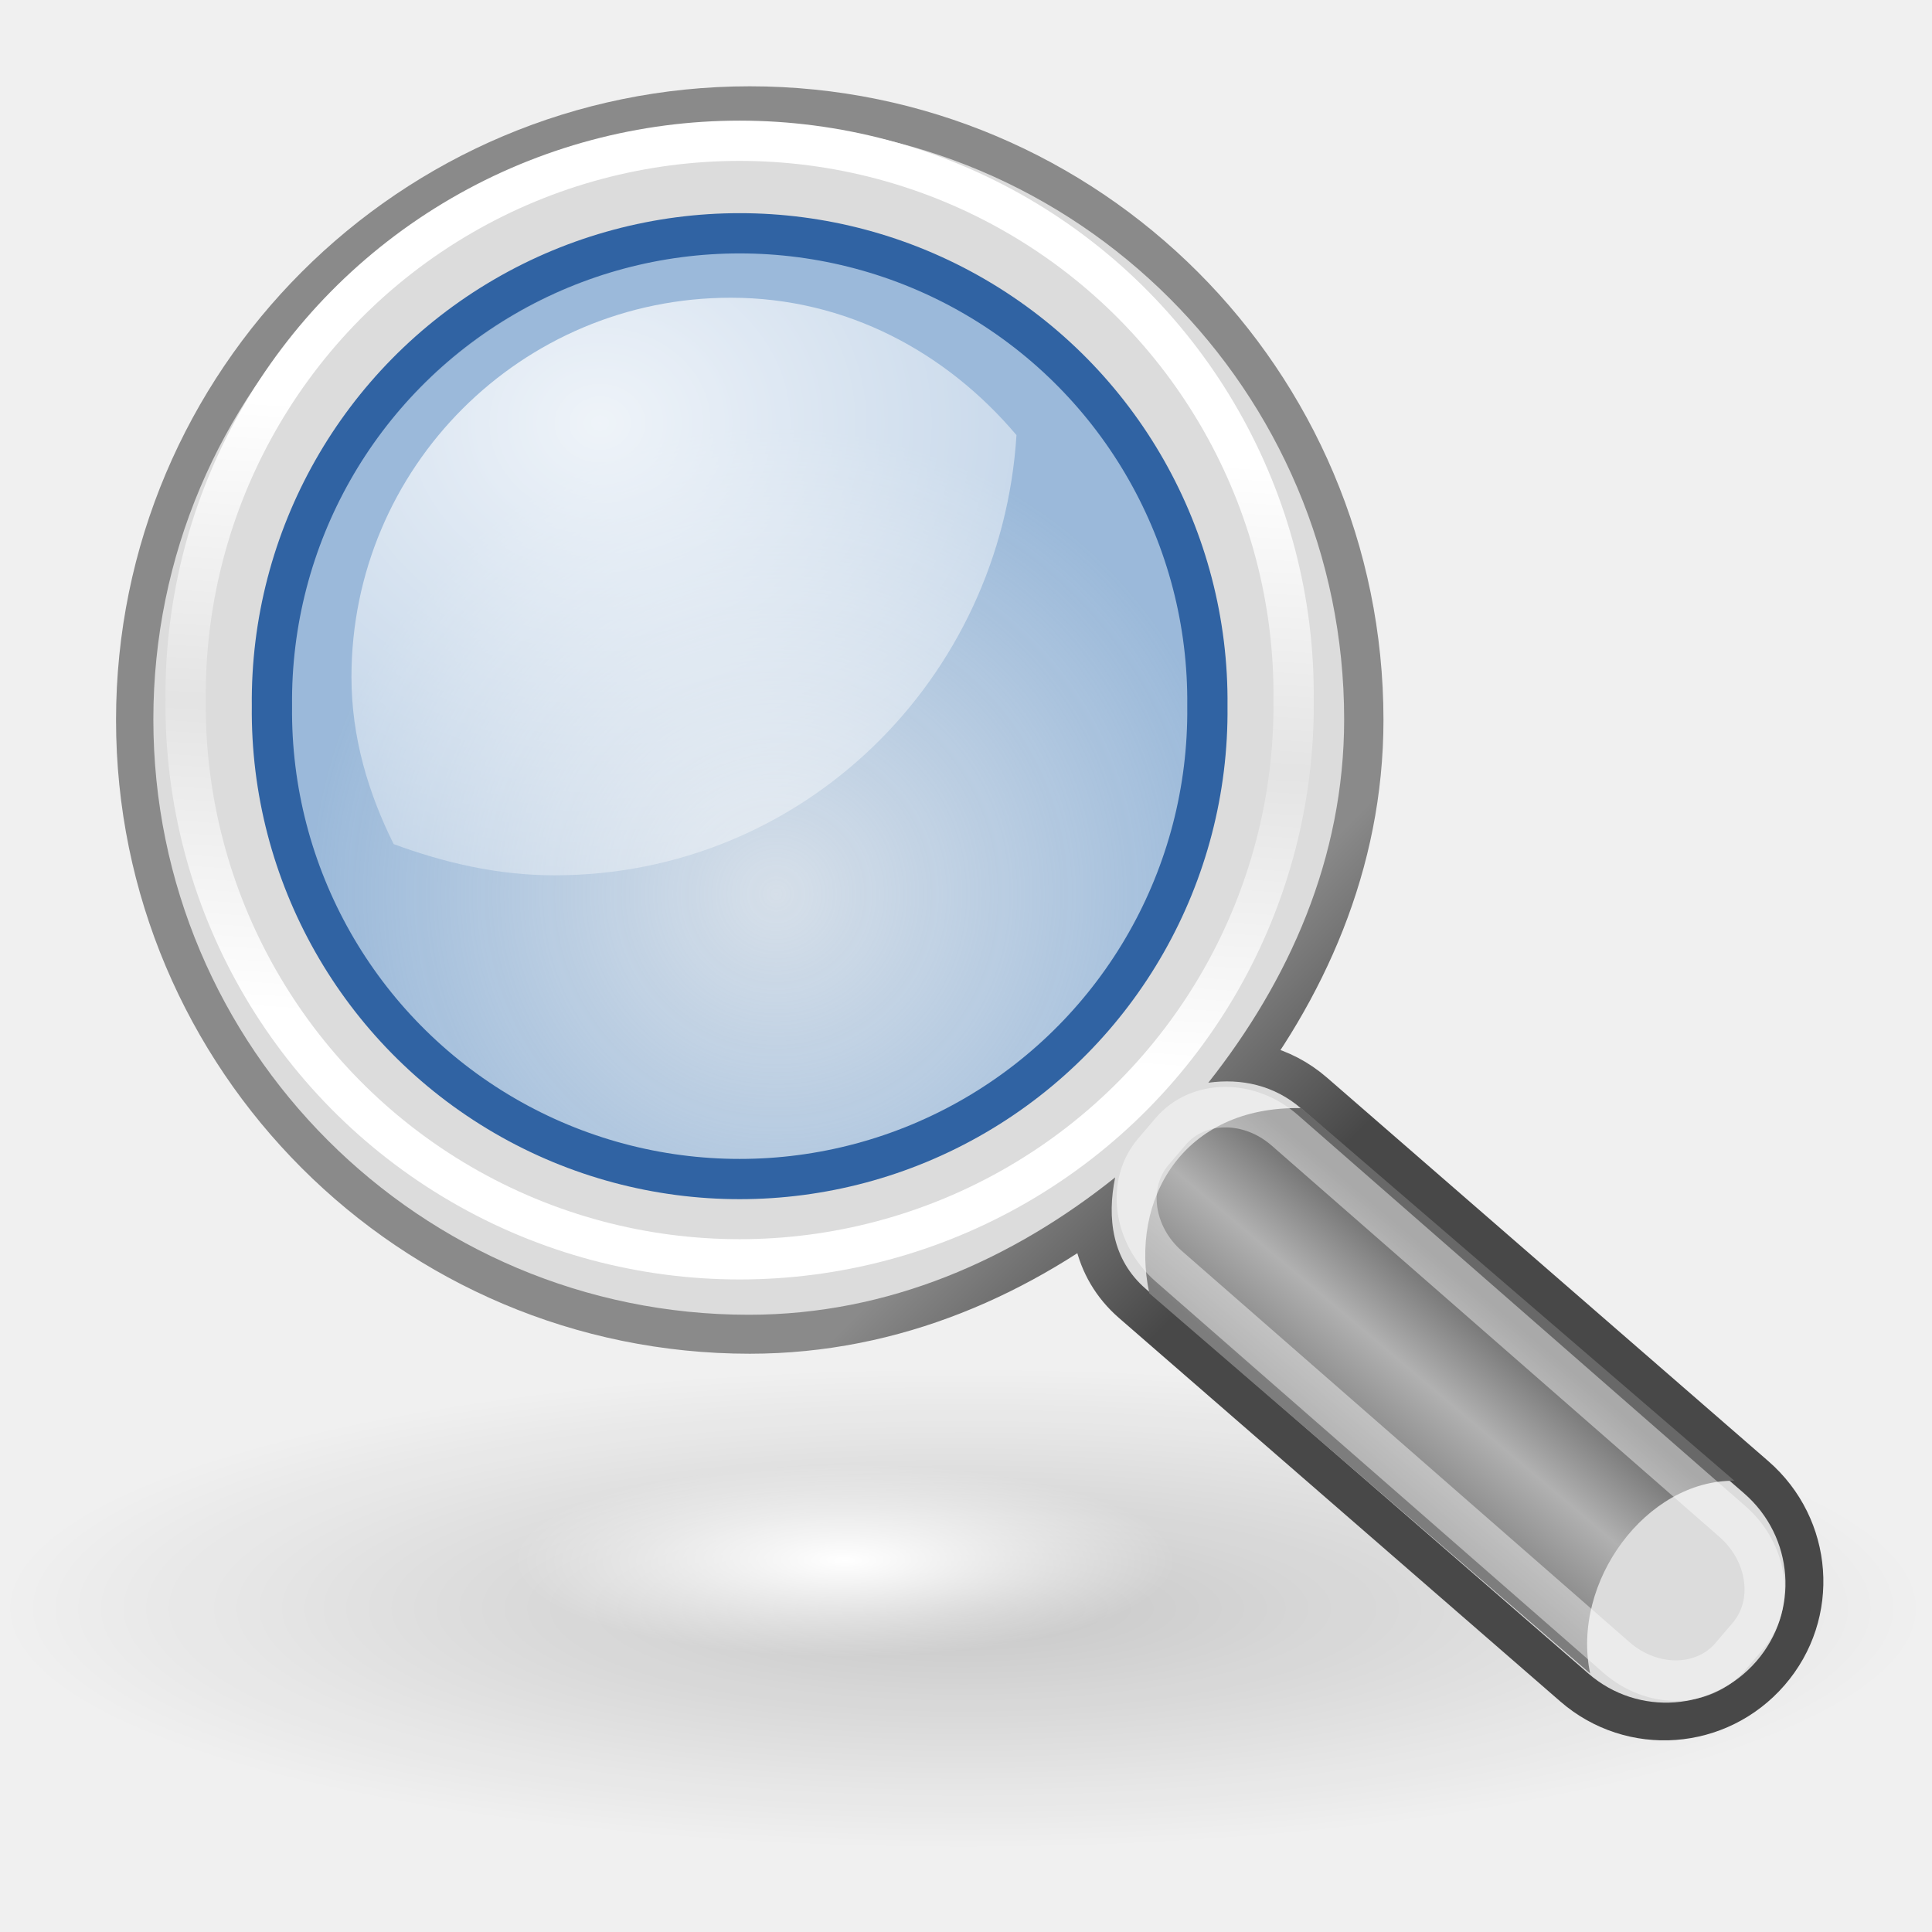
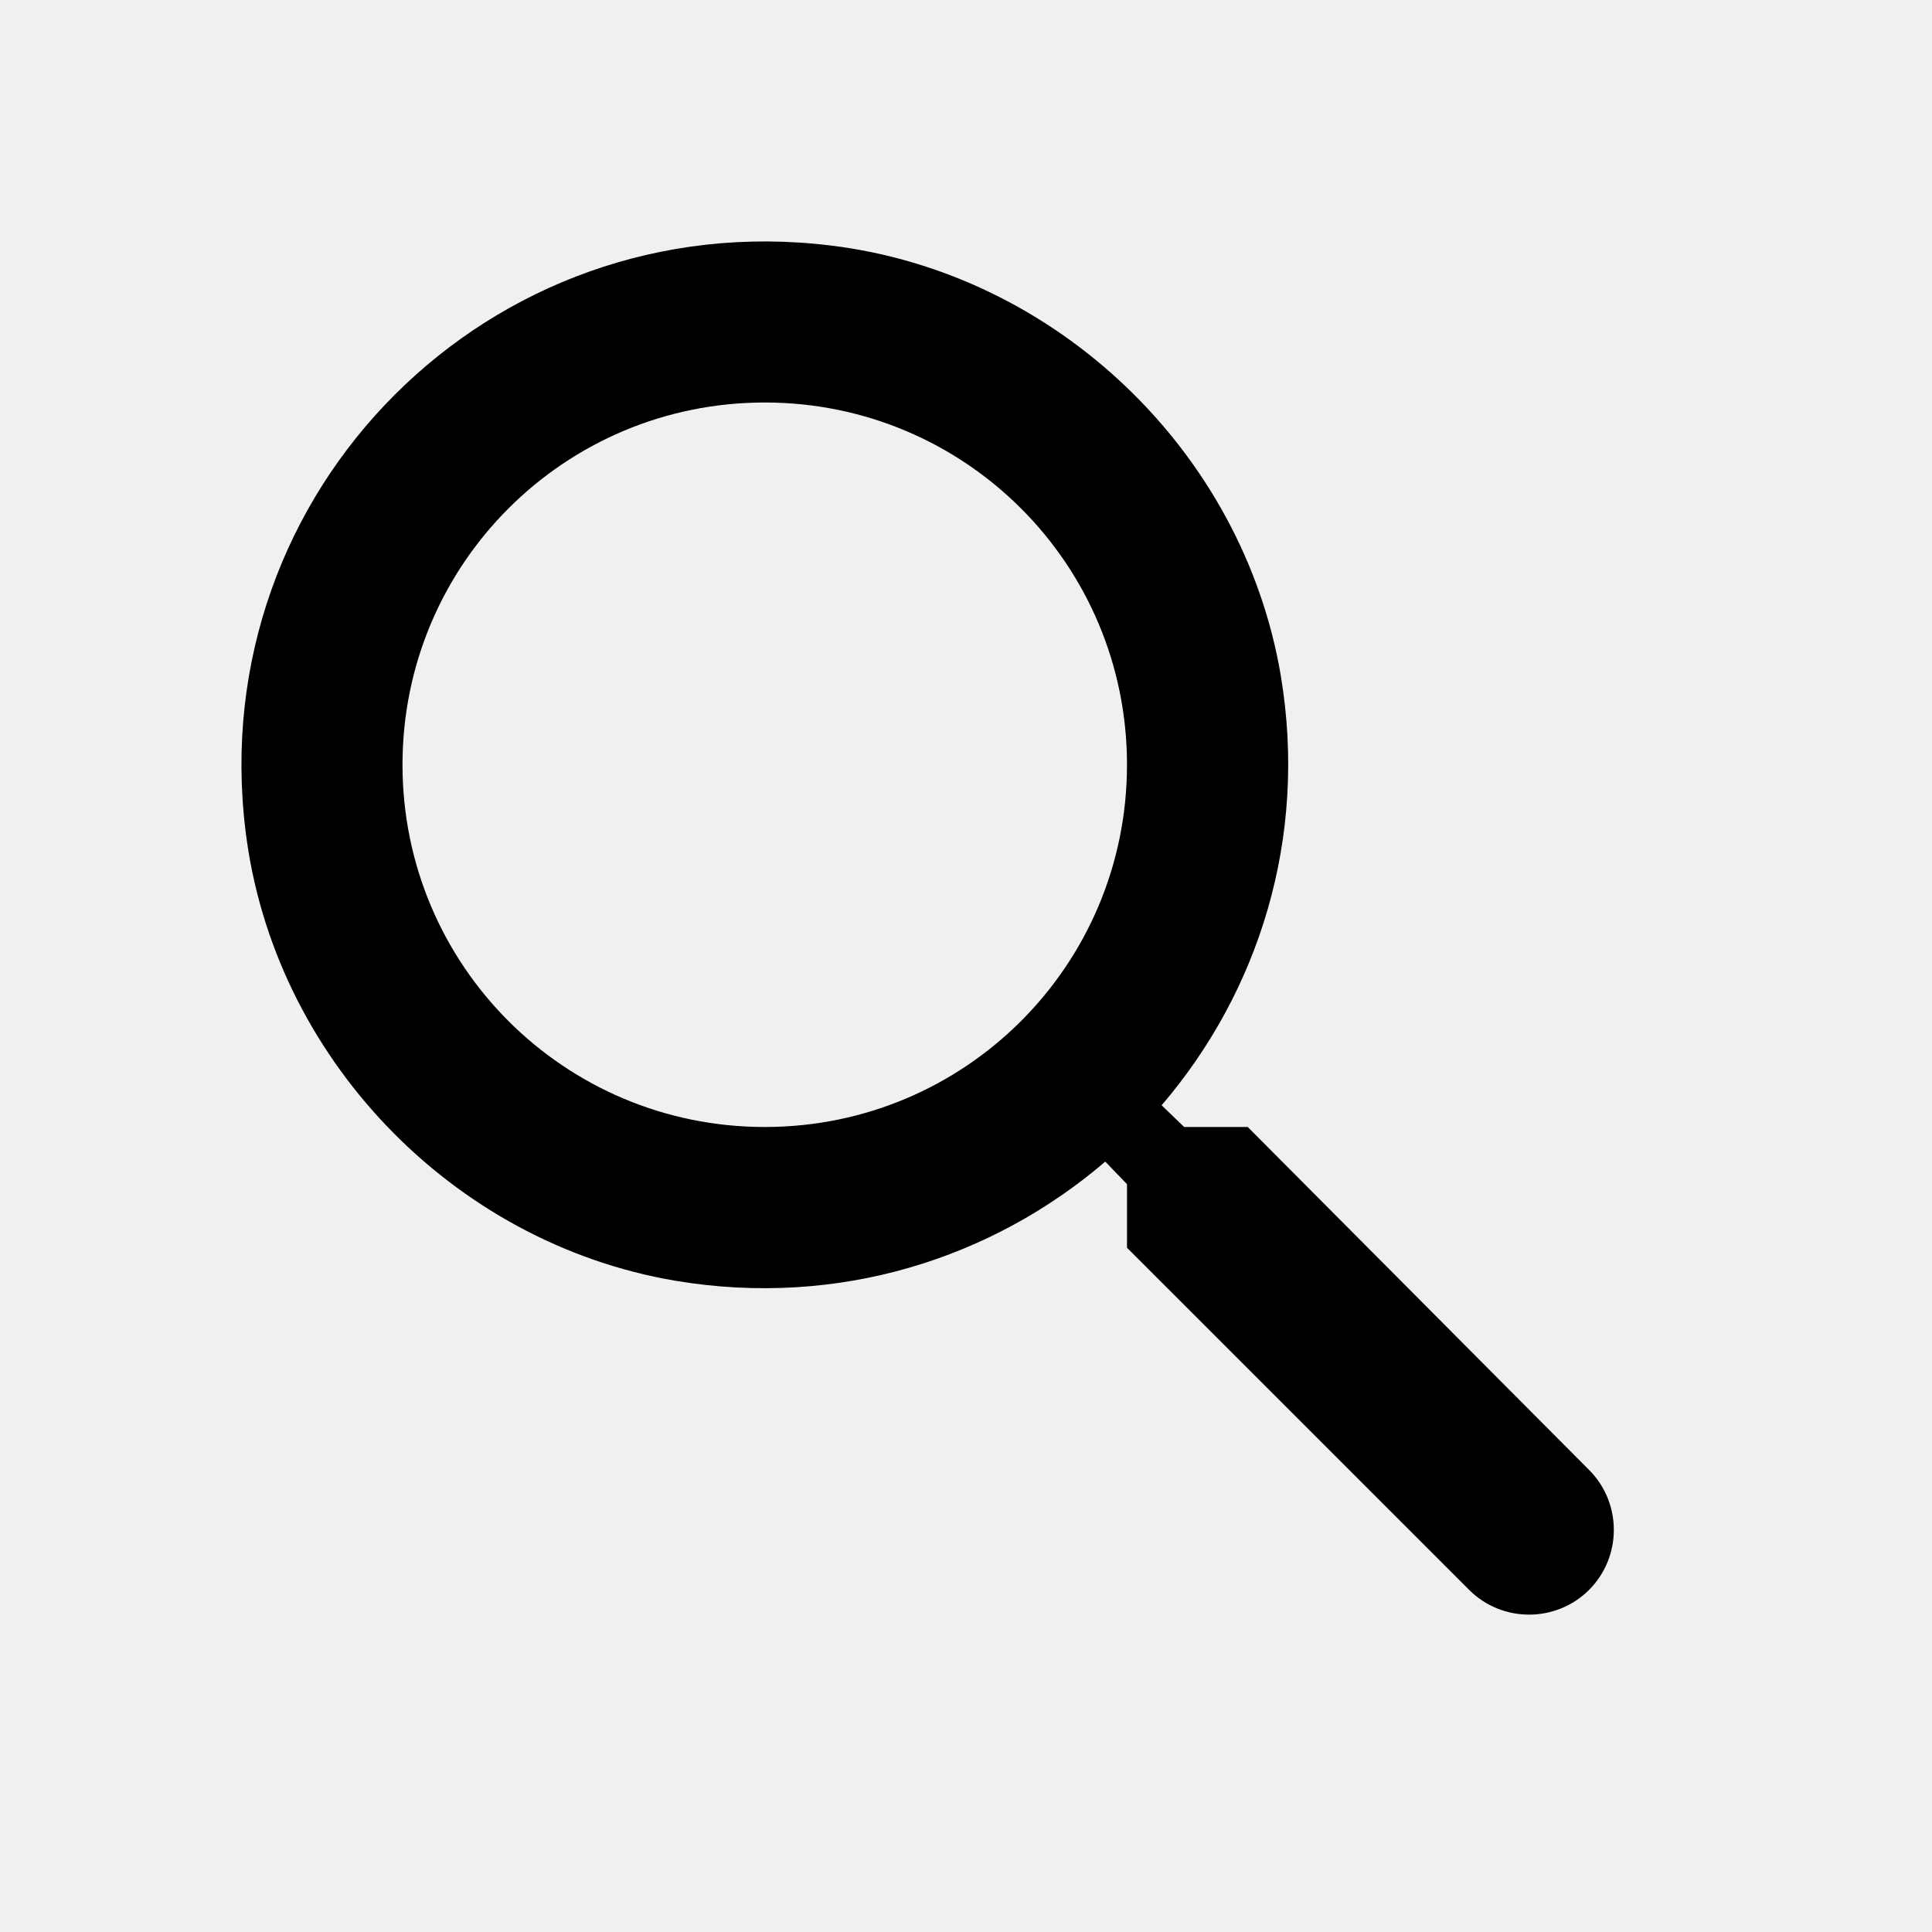
- <svg xmlns="http://www.w3.org/2000/svg" xmlns:xlink="http://www.w3.org/1999/xlink" height="48px" id="svg11300" width="48px">
-   <defs id="defs3">
-     <linearGradient id="linearGradient2846">
-       <stop id="stop2848" offset="0" style="stop-color:#8a8a8a;stop-opacity:1;" />
-       <stop id="stop2850" offset="1" style="stop-color:#484848;stop-opacity:1;" />
-     </linearGradient>
-     <linearGradient id="linearGradient2366">
-       <stop id="stop2368" offset="0" style="stop-color:#ffffff;stop-opacity:1;" />
-       <stop id="stop2374" offset="0.5" style="stop-color:#ffffff;stop-opacity:0.219;" />
-       <stop id="stop2370" offset="1" style="stop-color:#ffffff;stop-opacity:1;" />
-     </linearGradient>
-     <linearGradient id="linearGradient4487">
-       <stop id="stop4489" offset="0" style="stop-color:#ffffff;stop-opacity:1;" />
-       <stop id="stop4491" offset="1" style="stop-color:#ffffff;stop-opacity:0;" />
-     </linearGradient>
-     <linearGradient id="linearGradient4477">
-       <stop id="stop4479" offset="0" style="stop-color:#000000;stop-opacity:1;" />
-       <stop id="stop4481" offset="1" style="stop-color:#000000;stop-opacity:0;" />
-     </linearGradient>
-     <linearGradient id="linearGradient4467">
-       <stop id="stop4469" offset="0" style="stop-color:#ffffff;stop-opacity:1;" />
-       <stop id="stop4471" offset="1" style="stop-color:#ffffff;stop-opacity:0.248;" />
-     </linearGradient>
-     <linearGradient id="linearGradient4454">
-       <stop id="stop4456" offset="0" style="stop-color:#729fcf;stop-opacity:0.208;" />
-       <stop id="stop4458" offset="1" style="stop-color:#729fcf;stop-opacity:0.676;" />
-     </linearGradient>
-     <linearGradient id="linearGradient4440">
-       <stop id="stop4442" offset="0" style="stop-color:#7d7d7d;stop-opacity:1;" />
-       <stop id="stop4448" offset="0.5" style="stop-color:#b1b1b1;stop-opacity:1;" />
-       <stop id="stop4444" offset="1" style="stop-color:#686868;stop-opacity:1;" />
-     </linearGradient>
-     <linearGradient gradientTransform="matrix(1.334593,0,0,1.291292,-6.973842,-7.460658)" gradientUnits="userSpaceOnUse" id="linearGradient4446" x1="30.656" x2="33.219" xlink:href="#linearGradient4440" y1="34" y2="31.062" />
-     <radialGradient cx="18.241" cy="21.818" fx="18.241" fy="21.818" gradientUnits="userSpaceOnUse" id="radialGradient4460" r="8.309" xlink:href="#linearGradient4454" />
-     <radialGradient cx="15.414" cy="13.078" fx="15.414" fy="13.078" gradientTransform="matrix(2.592963,-7.746900e-24,-5.714443e-24,2.252104,-25.05975,-18.941)" gradientUnits="userSpaceOnUse" id="radialGradient4473" r="6.656" xlink:href="#linearGradient4467" />
-     <radialGradient cx="24.13" cy="37.968" fx="24.13" fy="37.968" gradientTransform="matrix(1,0,0,0.237968,3.152859e-15,28.93278)" gradientUnits="userSpaceOnUse" id="radialGradient4493" r="16.529" xlink:href="#linearGradient4487" />
-     <linearGradient gradientUnits="userSpaceOnUse" id="linearGradient2372" x1="18.293" x2="17.501" xlink:href="#linearGradient2366" y1="13.602" y2="25.743" />
-     <radialGradient cx="24.13" cy="37.968" fx="24.13" fy="37.968" gradientTransform="matrix(1,0,0,0.237968,-2.471981e-16,28.93278)" gradientUnits="userSpaceOnUse" id="radialGradient2842" r="16.529" xlink:href="#linearGradient4477" />
-     <linearGradient gradientUnits="userSpaceOnUse" id="linearGradient2852" x1="27.366" x2="31.336" xlink:href="#linearGradient2846" y1="26.58" y2="30.558" />
-   </defs>
-   <g id="layer1">
-     <g id="g1772">
-       <path d="M 40.659 37.968 A 16.529 3.933 0 1 1  7.601,37.968 A 16.529 3.933 0 1 1  40.659 37.968 z" id="path4475" style="opacity:0.171;color:#000000;fill:url(#radialGradient2842);fill-opacity:1;fill-rule:evenodd;stroke:none;stroke-width:1;stroke-linecap:round;stroke-linejoin:miter;marker:none;marker-start:none;marker-mid:none;marker-end:none;stroke-miterlimit:10;stroke-dasharray:none;stroke-dashoffset:0;stroke-opacity:1;visibility:visible;display:inline;overflow:visible;" transform="matrix(1.446431,0,0,1.51999,-10.97453,-17.75168)" />
-       <path d="M 18.628,3.144 C 10.488,3.144 3.883,9.749 3.883,17.888 C 3.883,26.027 10.488,32.633 18.628,32.633 C 22.107,32.633 25.179,31.249 27.701,29.231 C 27.496,30.237 27.623,31.266 28.457,31.99 L 39.422,41.518 C 40.655,42.589 42.509,42.449 43.58,41.215 C 44.652,39.982 44.511,38.128 43.278,37.057 L 32.314,27.529 C 31.642,26.946 30.821,26.773 30.008,26.886 C 31.994,24.374 33.372,21.338 33.372,17.888 C 33.372,9.749 26.767,3.144 18.628,3.144 z M 18.552,4.37 C 26.191,4.37 31.844,9.159 31.844,17.662 C 31.844,26.337 26.027,30.953 18.552,30.953 C 11.249,30.953 5.26,25.475 5.26,17.662 C 5.26,9.677 11.085,4.37 18.552,4.37 z " id="path2844" style="opacity:1;color:#000000;fill:#dcdcdc;fill-opacity:1;fill-rule:evenodd;stroke:url(#linearGradient2852);stroke-width:2;stroke-linecap:round;stroke-linejoin:miter;marker:none;marker-start:none;marker-mid:none;marker-end:none;stroke-miterlimit:10;stroke-dasharray:none;stroke-dashoffset:0;stroke-opacity:1;visibility:visible;display:inline;overflow:visible;" />
-       <path d="M 18.603,3.08 C 10.437,3.08 3.81,9.707 3.81,17.873 C 3.81,26.038 10.437,32.665 18.603,32.665 C 22.094,32.665 25.175,31.276 27.706,29.252 C 27.5,30.262 27.628,31.294 28.465,32.02 L 39.464,41.579 C 40.701,42.653 42.562,42.513 43.636,41.275 C 44.711,40.038 44.57,38.178 43.333,37.103 L 32.333,27.545 C 31.66,26.96 30.836,26.786 30.02,26.9 C 32.013,24.379 33.395,21.333 33.395,17.873 C 33.395,9.707 26.768,3.08 18.603,3.08 z M 18.527,6.266 C 24.808,6.266 29.906,11.364 29.906,17.645 C 29.906,23.926 24.808,29.024 18.527,29.024 C 12.246,29.024 7.148,23.926 7.148,17.645 C 7.148,11.364 12.246,6.266 18.527,6.266 z " id="path4430" style="opacity:1;color:#000000;fill:#dcdcdc;fill-opacity:1;fill-rule:evenodd;stroke:none;stroke-width:1;stroke-linecap:round;stroke-linejoin:miter;marker:none;marker-start:none;marker-mid:none;marker-end:none;stroke-miterlimit:10;stroke-dasharray:none;stroke-dashoffset:0;stroke-opacity:1;visibility:visible;display:inline;overflow:visible;" />
-       <path d="M 39.507,41.578 C 39.028,39.305 40.904,36.766 43.091,36.789 C 43.091,36.789 32.331,27.531 32.331,27.531 C 29.386,27.474 28.061,29.804 28.554,32.131 L 39.507,41.578 z " id="path4438" style="opacity:1;color:#000000;fill:url(#linearGradient4446);fill-opacity:1;fill-rule:evenodd;stroke:none;stroke-width:1;stroke-linecap:round;stroke-linejoin:miter;marker:none;marker-start:none;marker-mid:none;marker-end:none;stroke-miterlimit:10;stroke-dasharray:none;stroke-dashoffset:0;stroke-opacity:1;visibility:visible;display:inline;overflow:visible;" />
-       <path d="M 28.549 18.92 A 11.049 11.049 0 1 1  6.452,18.92 A 11.049 11.049 0 1 1  28.549 18.92 z" id="path4450" style="opacity:1;color:#000000;fill:none;fill-opacity:1;fill-rule:evenodd;stroke:url(#linearGradient2372);stroke-width:0.803;stroke-linecap:round;stroke-linejoin:miter;marker:none;marker-start:none;marker-mid:none;marker-end:none;stroke-miterlimit:10;stroke-dasharray:none;stroke-dashoffset:0;stroke-opacity:1;visibility:visible;display:inline;overflow:visible;" transform="matrix(1.245743,0,0,1.245743,-3.425346,-6.177033)" />
-       <path d="M 40.659 37.968 A 16.529 3.933 0 1 1  7.601,37.968 A 16.529 3.933 0 1 1  40.659 37.968 z" id="path4485" style="opacity:1;color:#000000;fill:url(#radialGradient4493);fill-opacity:1;fill-rule:evenodd;stroke:none;stroke-width:1;stroke-linecap:round;stroke-linejoin:miter;marker:none;marker-start:none;marker-mid:none;marker-end:none;stroke-miterlimit:10;stroke-dasharray:none;stroke-dashoffset:0;stroke-opacity:1;visibility:visible;display:inline;overflow:visible;" transform="matrix(0.497764,0,0,0.609621,8.973526,15.61929)" />
-       <rect height="4.44" id="rect4495" rx="2.137" ry="1.888" style="opacity:0.433;color:#000000;fill:none;fill-opacity:1;fill-rule:evenodd;stroke:#ffffff;stroke-width:1;stroke-linecap:round;stroke-linejoin:miter;marker:none;marker-start:none;marker-mid:none;marker-end:none;stroke-miterlimit:10;stroke-dasharray:none;stroke-dashoffset:0;stroke-opacity:1;visibility:visible;display:inline;overflow:visible;" transform="matrix(0.752986,0.658037,-0.648902,0.760872,0,0)" width="19.048" x="40.373" y="0.141" />
-       <path d="M 25.898 18.478 A 8.309 8.309 0 1 1  9.281,18.478 A 8.309 8.309 0 1 1  25.898 18.478 z" id="path4452" style="color:#000000;fill:url(#radialGradient4460);fill-opacity:1;fill-rule:evenodd;stroke:#3063a3;stroke-width:0.715;stroke-linecap:round;stroke-linejoin:miter;stroke-miterlimit:10;stroke-dashoffset:0;stroke-opacity:1;marker:none;marker-start:none;marker-mid:none;marker-end:none;visibility:visible;" transform="matrix(1.398614,0,0,1.398614,-6.224338,-8.298958)" />
-       <path d="M 18.157,7.397 C 12.949,7.397 8.732,11.614 8.732,16.821 C 8.732,18.325 9.153,19.709 9.78,20.971 C 11.032,21.433 12.362,21.747 13.774,21.747 C 19.945,21.747 24.874,16.885 25.254,10.81 C 23.523,8.764 21.044,7.397 18.157,7.397 z " id="path4462" style="opacity:0.834;color:#000000;fill:url(#radialGradient4473);fill-opacity:1;fill-rule:evenodd;stroke:none;stroke-width:1;stroke-linecap:round;stroke-linejoin:miter;marker:none;marker-start:none;marker-mid:none;marker-end:none;stroke-miterlimit:10;stroke-dasharray:none;stroke-dashoffset:0;stroke-opacity:1;visibility:visible;display:inline;overflow:visible;" />
-     </g>
-   </g>
+ <svg xmlns="http://www.w3.org/2000/svg" height="24" viewBox="0 0 24 24" width="24">
+   <path d="m0 0h24v24h-24z" fill="none" />
+   <path d="m15.5 14h-.79l-.28-.27c1.2-1.4 1.82-3.31 1.48-5.34-.47-2.78-2.79-5-5.59-5.34-4.23-.52-7.79 3.04-7.27 7.27.34 2.8 2.56 5.12 5.34 5.59 2.03.34 3.94-.28 5.34-1.48l.27.28v.79l4.25 4.25c.41.41 1.08.41 1.49 0s.41-1.08 0-1.49zm-6 0c-2.49 0-4.5-2.01-4.5-4.5s2.01-4.5 4.5-4.5 4.5 2.01 4.5 4.5-2.01 4.5-4.5 4.5z" />
</svg>
